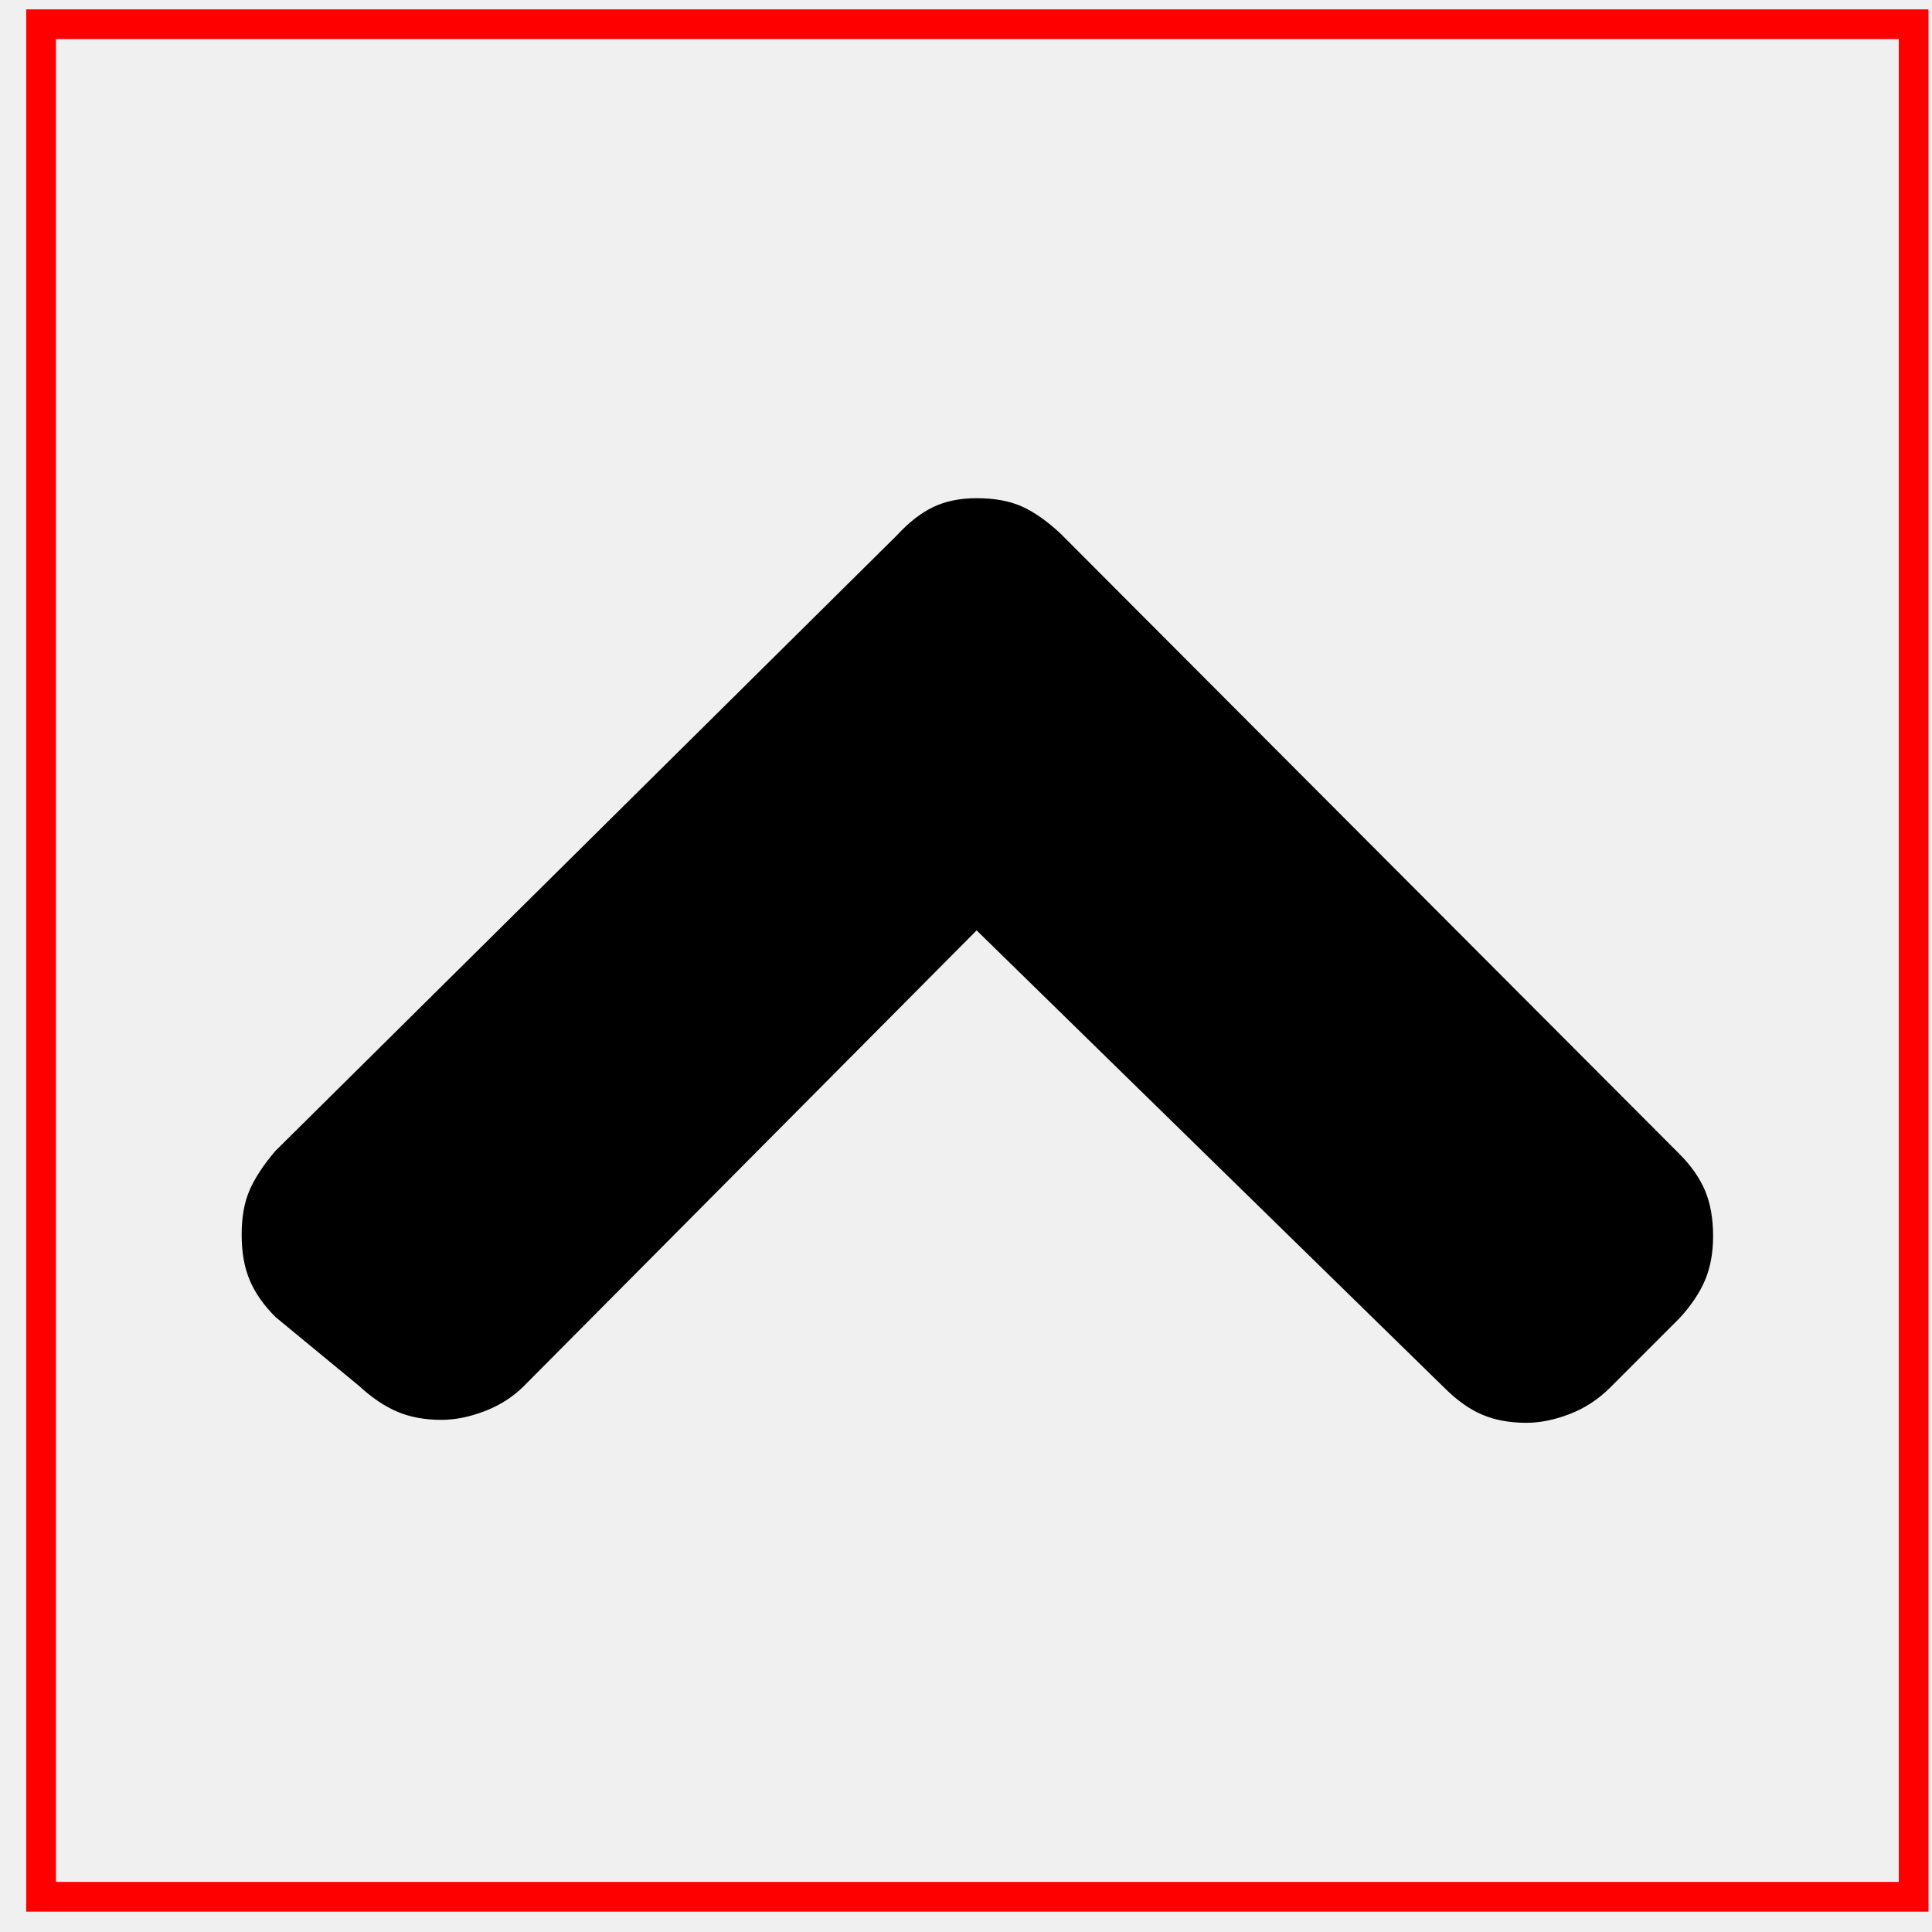
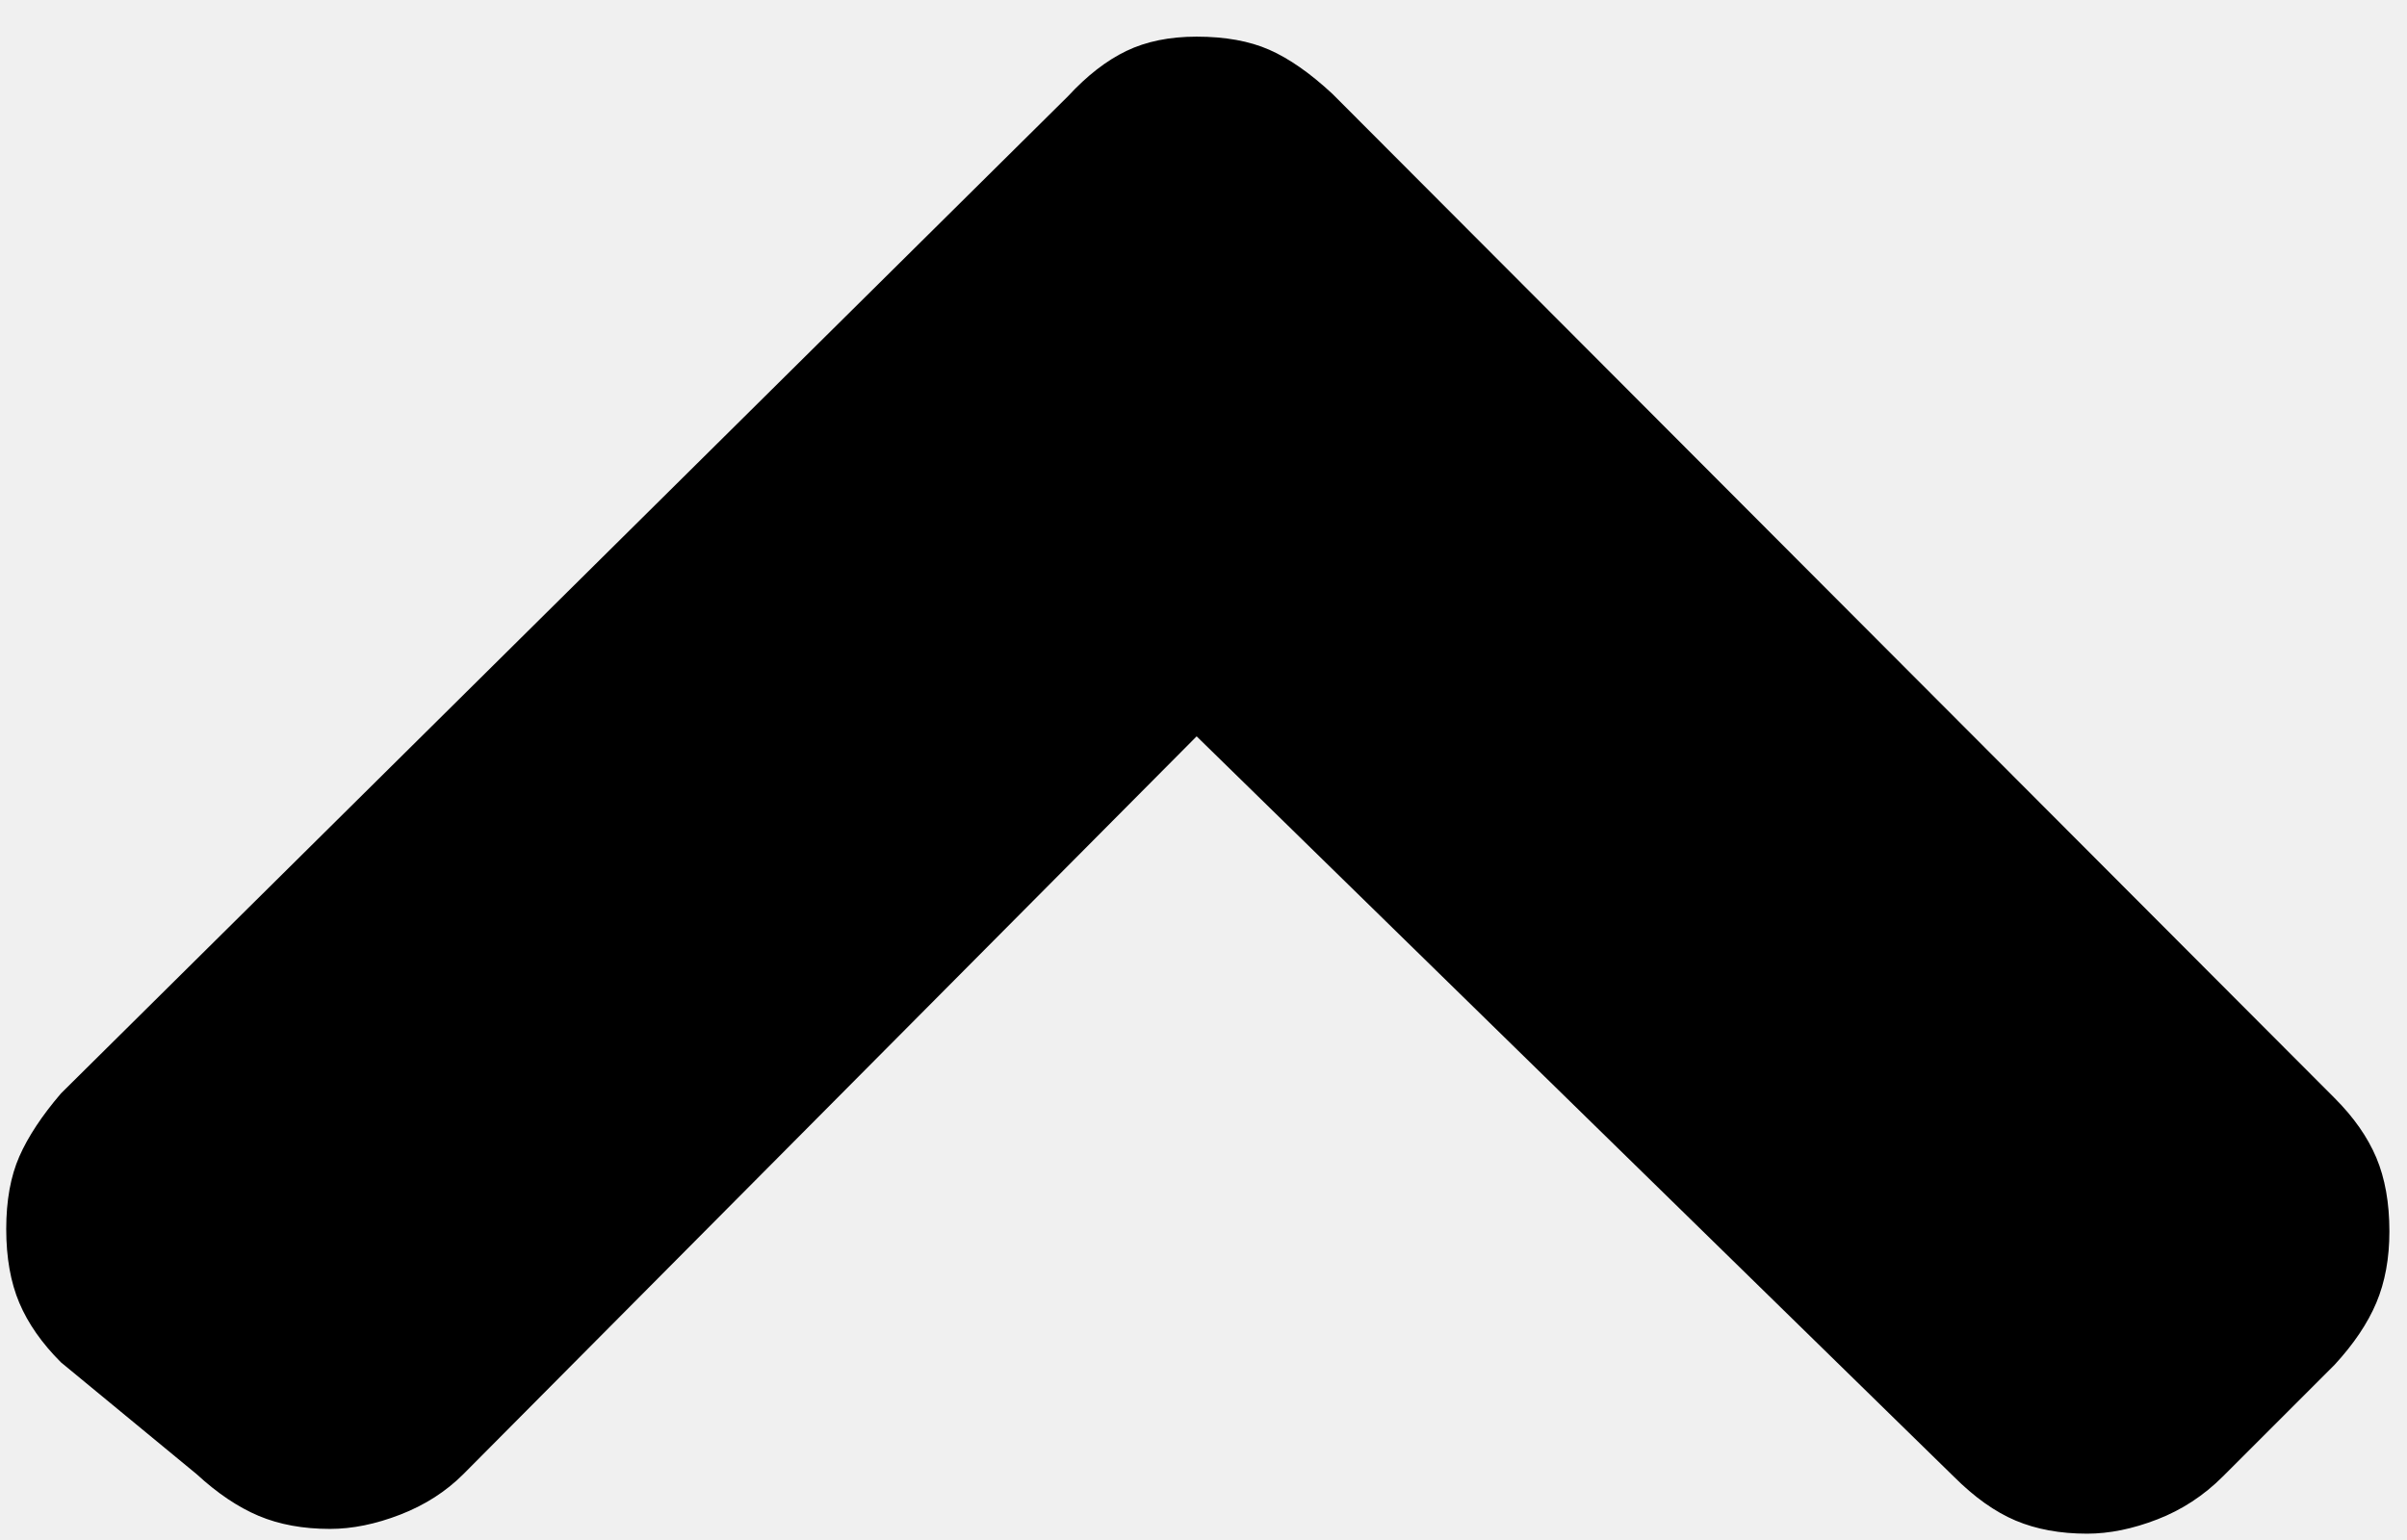
- <svg xmlns="http://www.w3.org/2000/svg" xmlns:xlink="http://www.w3.org/1999/xlink" width="65px" height="65px" viewBox="0 0 65 65" version="1.1">
-   <defs>
-     <rect id="path-1" x="0" y="0" width="64" height="64" />
-     <mask id="mask-2" maskContentUnits="userSpaceOnUse" maskUnits="objectBoundingBox" x="0" y="0" width="64" height="64" fill="white">
-       <use xlink:href="#path-1" />
-     </mask>
-   </defs>
-   <g id="Page-1" stroke="none" stroke-width="1" fill="none" fill-rule="evenodd">
-     <g id="rhs-icons" transform="translate(-114, -26)">
-       <g id="icon-arrow-fat-up" transform="translate(114, 26)">
-         <g id="Box" transform="translate(0.882439, 0.3151)" stroke="#FF0000" stroke-width="2">
-           <use id="Rectangle-path" mask="url(#mask-2)" xlink:href="#path-1" />
-         </g>
-         <path d="M48.436,32.29 C48.436,32.884 48.346,33.387 48.164,33.799 C47.983,34.211 47.678,34.648 47.249,35.109 C40.293,42.05 31.597,50.725 26.379,55.93 C25.983,56.326 25.571,56.614 25.143,56.796 C24.714,56.977 24.203,57.068 23.61,57.068 C23.049,57.068 22.554,56.977 22.126,56.796 C21.697,56.614 21.269,56.326 20.84,55.93 C20.065,55.155 19.097,54.187 18.516,53.606 C18.12,53.21 17.823,52.757 17.625,52.246 C17.428,51.735 17.329,51.248 17.329,50.787 C17.329,50.226 17.419,49.732 17.601,49.303 C17.782,48.874 18.087,48.446 18.516,48.017 C23.643,42.775 30.051,36.222 33.896,32.29 C30.063,28.482 22.398,20.866 18.565,17.058 C18.202,16.695 17.922,16.259 17.724,15.748 C17.527,15.236 17.428,14.75 17.428,14.289 C17.428,13.728 17.518,13.234 17.7,12.805 C17.881,12.376 18.169,11.948 18.565,11.519 C19.34,10.579 20.308,9.405 20.889,8.7 C21.285,8.304 21.697,8.016 22.126,7.835 C22.554,7.653 23.066,7.563 23.659,7.563 C24.252,7.563 24.755,7.653 25.167,7.835 C25.58,8.016 26.016,8.304 26.478,8.7 C33.385,15.673 42.019,24.39 47.2,29.62 C47.628,30.015 47.942,30.419 48.139,30.831 C48.337,31.244 48.436,31.73 48.436,32.29 L48.436,32.29 L48.436,32.29 Z" id="path" fill="#000000" transform="translate(32.88244, 32.3151) rotate(270) translate(-32.88244, -32.3151) " />
-       </g>
-     </g>
+ <svg xmlns="http://www.w3.org/2000/svg" height="32" viewBox="0 0 50 32" width="50">
+   <g fill="none" fill-rule="evenodd" transform="translate(-8 -16)">
+     <path d="m.882.315h64v64h-64z" />
+     <path d="m48.436 32.29c0 .593-.091 1.096-.272 1.508-.181.412-.486.849-.915 1.311-6.957 6.94-15.653 15.616-20.87 20.821-.396.396-.808.684-1.236.865-.429.181-.94.272-1.533.272-.56 0-1.055-.091-1.484-.272s-.857-.47-1.286-.865c-.775-.775-1.743-1.743-2.324-2.324-.396-.396-.692-.849-.89-1.36-.198-.511-.297-.997-.297-1.459 0-.56.091-1.055.272-1.484.181-.429.486-.857.915-1.286 5.127-5.242 11.535-11.795 15.381-15.727-3.833-3.808-11.498-11.424-15.331-15.232-.363-.363-.643-.8-.841-1.311-.198-.511-.297-.997-.297-1.459 0-.56.091-1.055.272-1.484.181-.429.47-.857.865-1.286.775-.94 1.743-2.114 2.324-2.819.396-.396.808-.684 1.236-.865s.94-.272 1.533-.272c.593 0 1.096.091 1.508.272s.849.47 1.311.865c6.907 6.973 15.541 15.69 20.722 20.92.429.396.742.8.94 1.212.198.412.297.898.297 1.459z" fill="#000" transform="matrix(0 -1 1 0 .567339 65.19754)" />
  </g>
</svg>
